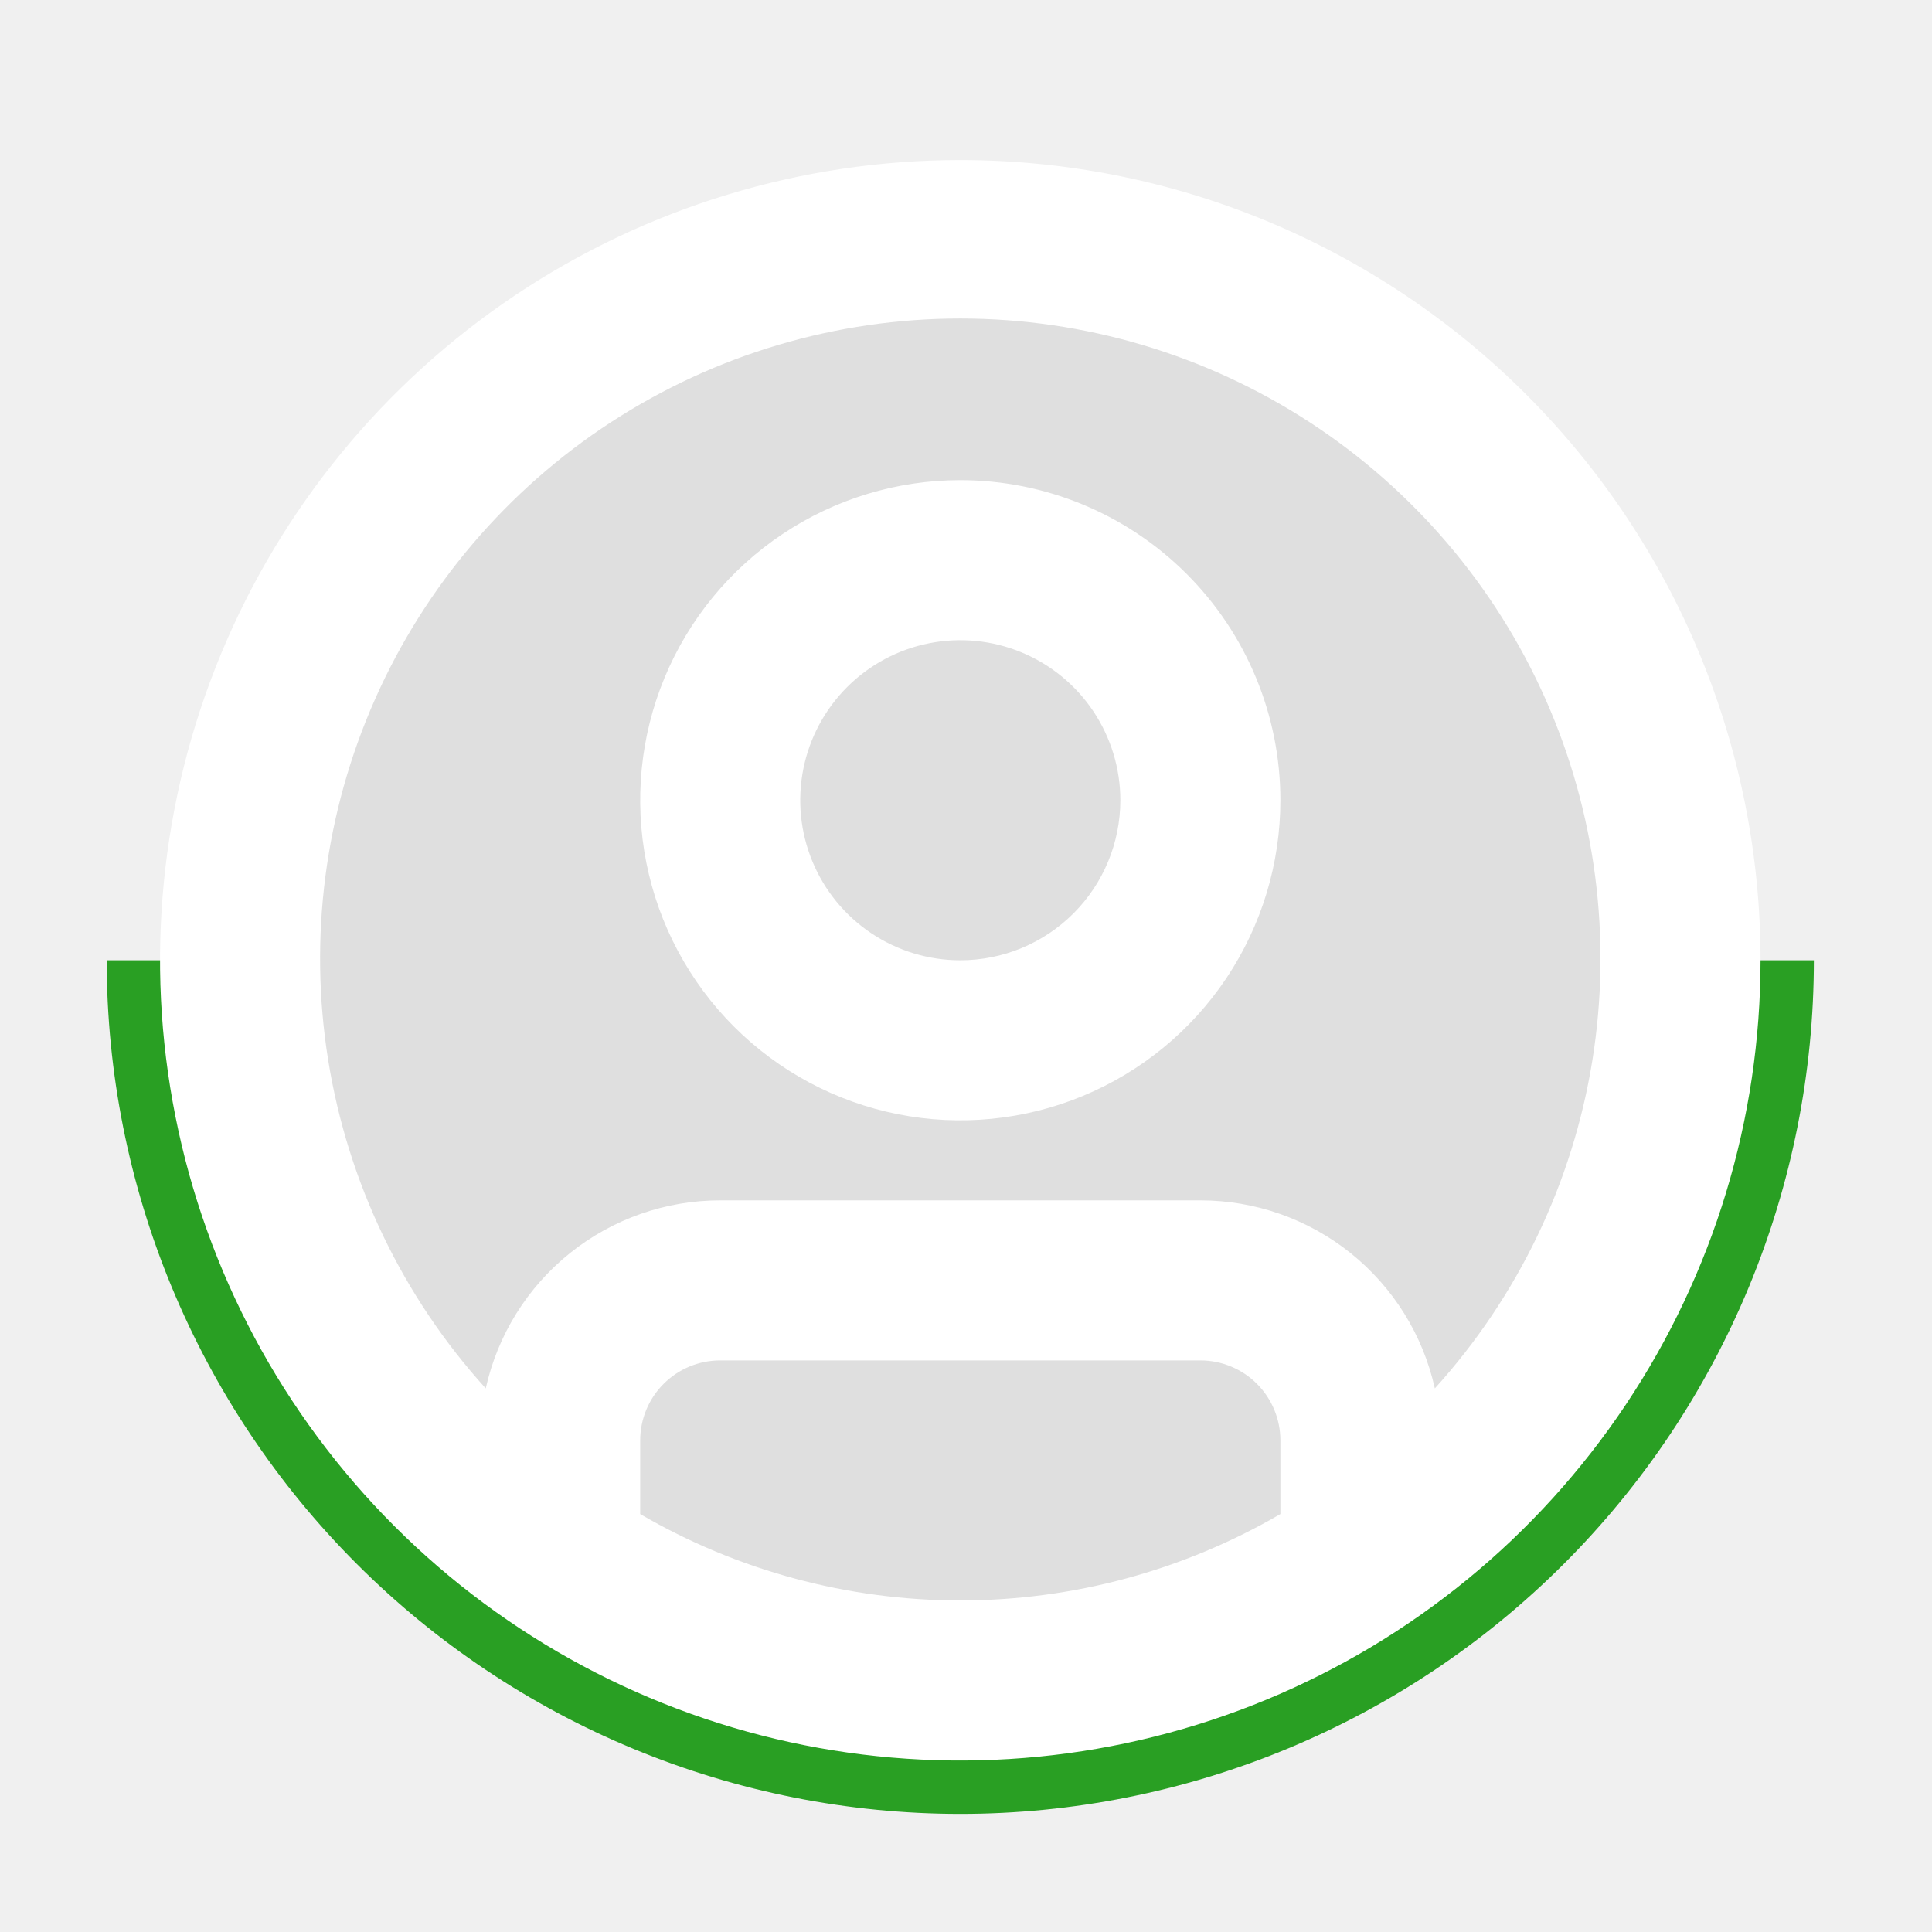
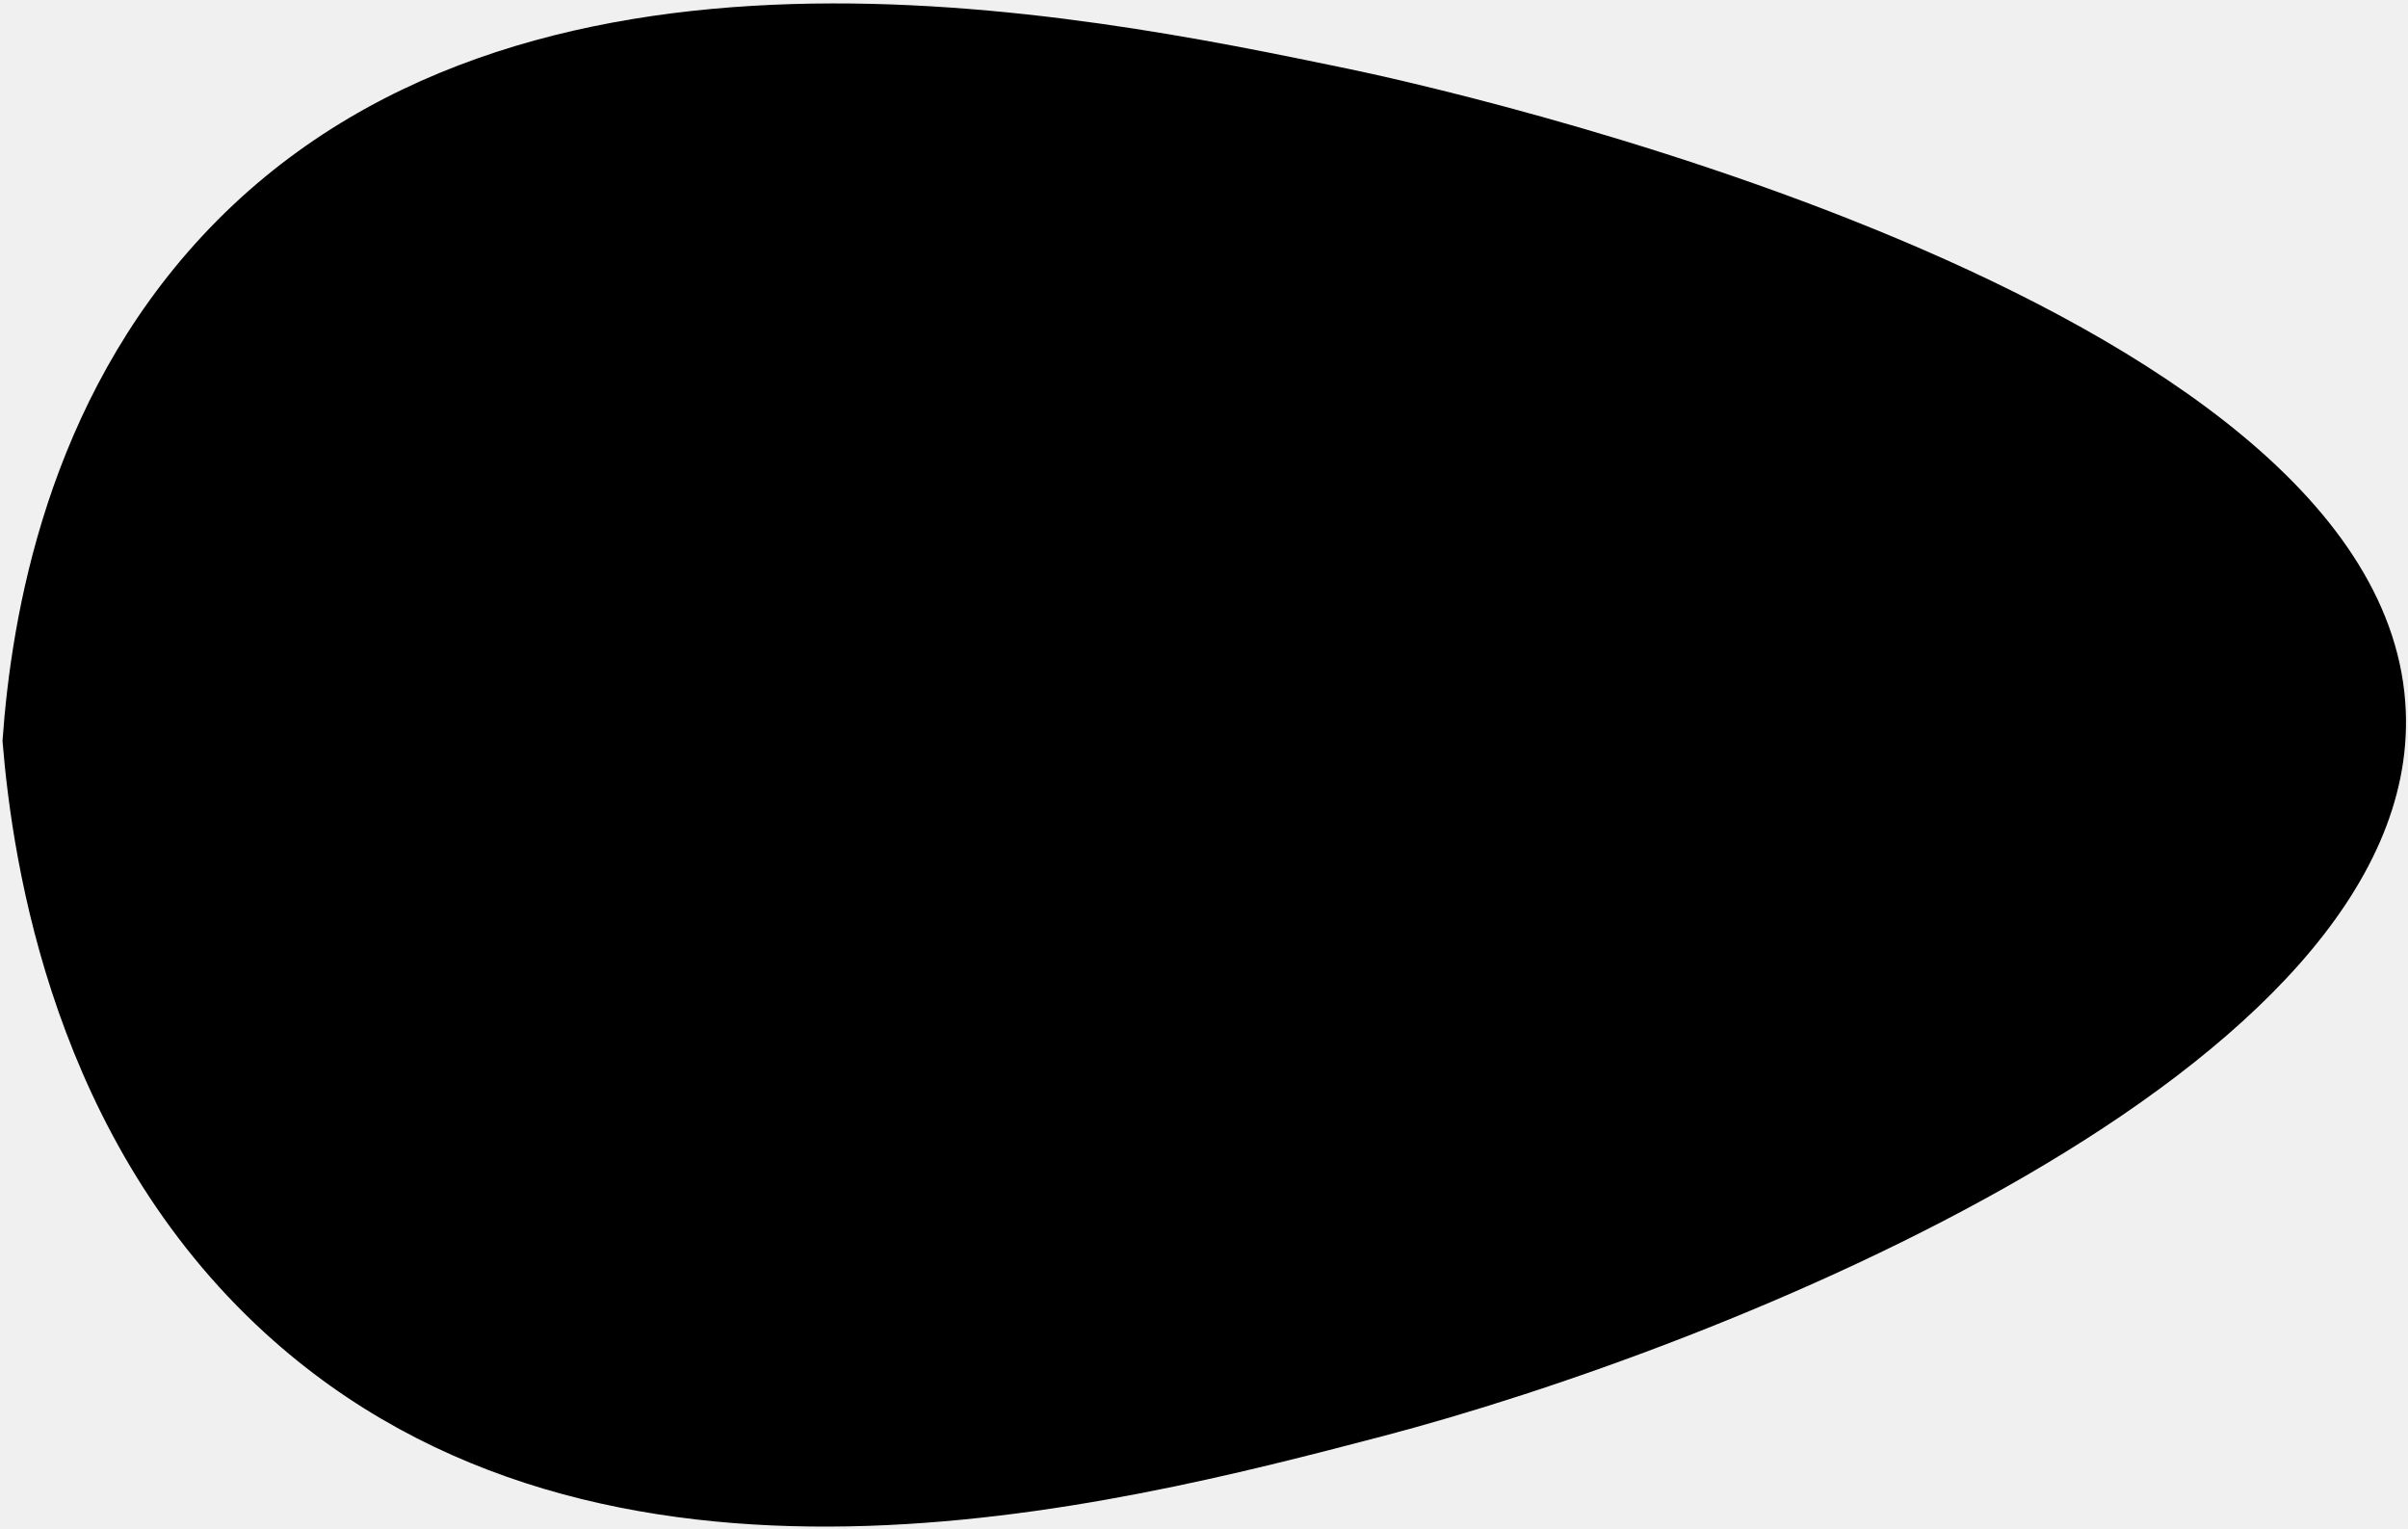
- <svg xmlns="http://www.w3.org/2000/svg" width="141" height="141" viewBox="0 0 141 141" fill="none">
-   <path d="M132.379 70.083C132.379 78.264 130.768 86.365 127.637 93.923C124.507 101.481 119.918 108.349 114.133 114.133C108.349 119.918 101.481 124.507 93.923 127.638C86.365 130.768 78.264 132.38 70.083 132.38C61.902 132.38 53.801 130.768 46.243 127.638C38.685 124.507 31.818 119.918 26.033 114.133C20.248 108.349 15.66 101.481 12.529 93.923C9.398 86.365 7.787 78.264 7.787 70.083L70.083 70.083H132.379Z" fill="#299F23" />
-   <circle cx="70.083" cy="70.083" r="57.782" fill="#DFDFDF" />
-   <path d="M70.083 35.042C65.463 35.042 60.946 36.412 57.105 38.979C53.263 41.546 50.269 45.194 48.5 49.463C46.732 53.731 46.27 58.429 47.171 62.96C48.072 67.492 50.297 71.654 53.564 74.922C56.831 78.189 60.994 80.414 65.526 81.315C70.057 82.216 74.754 81.754 79.023 79.986C83.292 78.218 86.94 75.223 89.507 71.382C92.074 67.54 93.444 63.023 93.444 58.403C93.444 52.207 90.983 46.265 86.602 41.884C82.221 37.503 76.279 35.042 70.083 35.042ZM70.083 70.083C67.773 70.083 65.515 69.398 63.594 68.115C61.673 66.831 60.176 65.007 59.292 62.873C58.408 60.738 58.176 58.39 58.627 56.124C59.078 53.858 60.19 51.777 61.824 50.143C63.457 48.51 65.539 47.397 67.805 46.947C70.07 46.496 72.419 46.727 74.553 47.611C76.688 48.495 78.512 49.992 79.795 51.913C81.079 53.834 81.764 56.093 81.764 58.403C81.764 61.501 80.533 64.472 78.343 66.662C76.152 68.853 73.181 70.083 70.083 70.083ZM70.083 11.681C58.532 11.681 47.241 15.106 37.636 21.523C28.032 27.941 20.547 37.062 16.126 47.733C11.706 58.405 10.549 70.148 12.803 81.477C15.056 92.806 20.618 103.213 28.786 111.38C36.954 119.548 47.36 125.11 58.689 127.364C70.018 129.617 81.761 128.461 92.433 124.04C103.105 119.62 112.226 112.134 118.643 102.53C125.061 92.926 128.486 81.634 128.486 70.083C128.486 62.414 126.975 54.819 124.04 47.733C121.105 40.648 116.803 34.209 111.38 28.786C105.957 23.363 99.519 19.061 92.433 16.126C85.347 13.191 77.753 11.681 70.083 11.681ZM46.722 110.498V105.125C46.722 103.576 47.337 102.091 48.433 100.995C49.528 99.9 51.014 99.285 52.562 99.285H87.604C89.153 99.285 90.638 99.9 91.734 100.995C92.829 102.091 93.444 103.576 93.444 105.125V110.498C86.351 114.628 78.291 116.803 70.083 116.803C61.876 116.803 53.815 114.628 46.722 110.498ZM104.716 101.329C103.852 97.435 101.685 93.953 98.574 91.457C95.462 88.962 91.593 87.603 87.604 87.604H52.562C48.574 87.603 44.704 88.962 41.593 91.457C38.481 93.953 36.315 97.435 35.45 101.329C29.38 94.625 25.386 86.304 23.952 77.374C22.518 68.445 23.707 59.291 27.373 51.024C31.04 42.757 37.028 35.732 44.609 30.801C52.19 25.87 61.039 23.245 70.083 23.245C79.127 23.245 87.976 25.87 95.558 30.801C103.139 35.732 109.126 42.757 112.793 51.024C116.46 59.291 117.648 68.445 116.215 77.374C114.781 86.304 110.787 94.625 104.716 101.329Z" fill="white" />
+ <svg xmlns="http://www.w3.org/2000/svg" id="Camada_1" data-name="Camada 1" viewBox="0 0 501 318">
+   <defs>
+     <style>
+       .cls-1 {
+         fill: #000;
+         stroke-width: 0px;
+       }
+     </style>
+   </defs>
+   <path class="cls-1" d="M.52,154.13c1.84-26.07,9.24-70.37,41.69-105.18C107.87-21.48,224.23,2.64,280.51,14.31c15.01,3.11,216.49,46.65,220.03,133.61,3.06,74.98-143.08,132.57-213.1,150.87-55.99,14.63-162.23,42.38-232.21-21.44C11.27,237.25,2.65,180.2.52,154.13Z" />
</svg>
